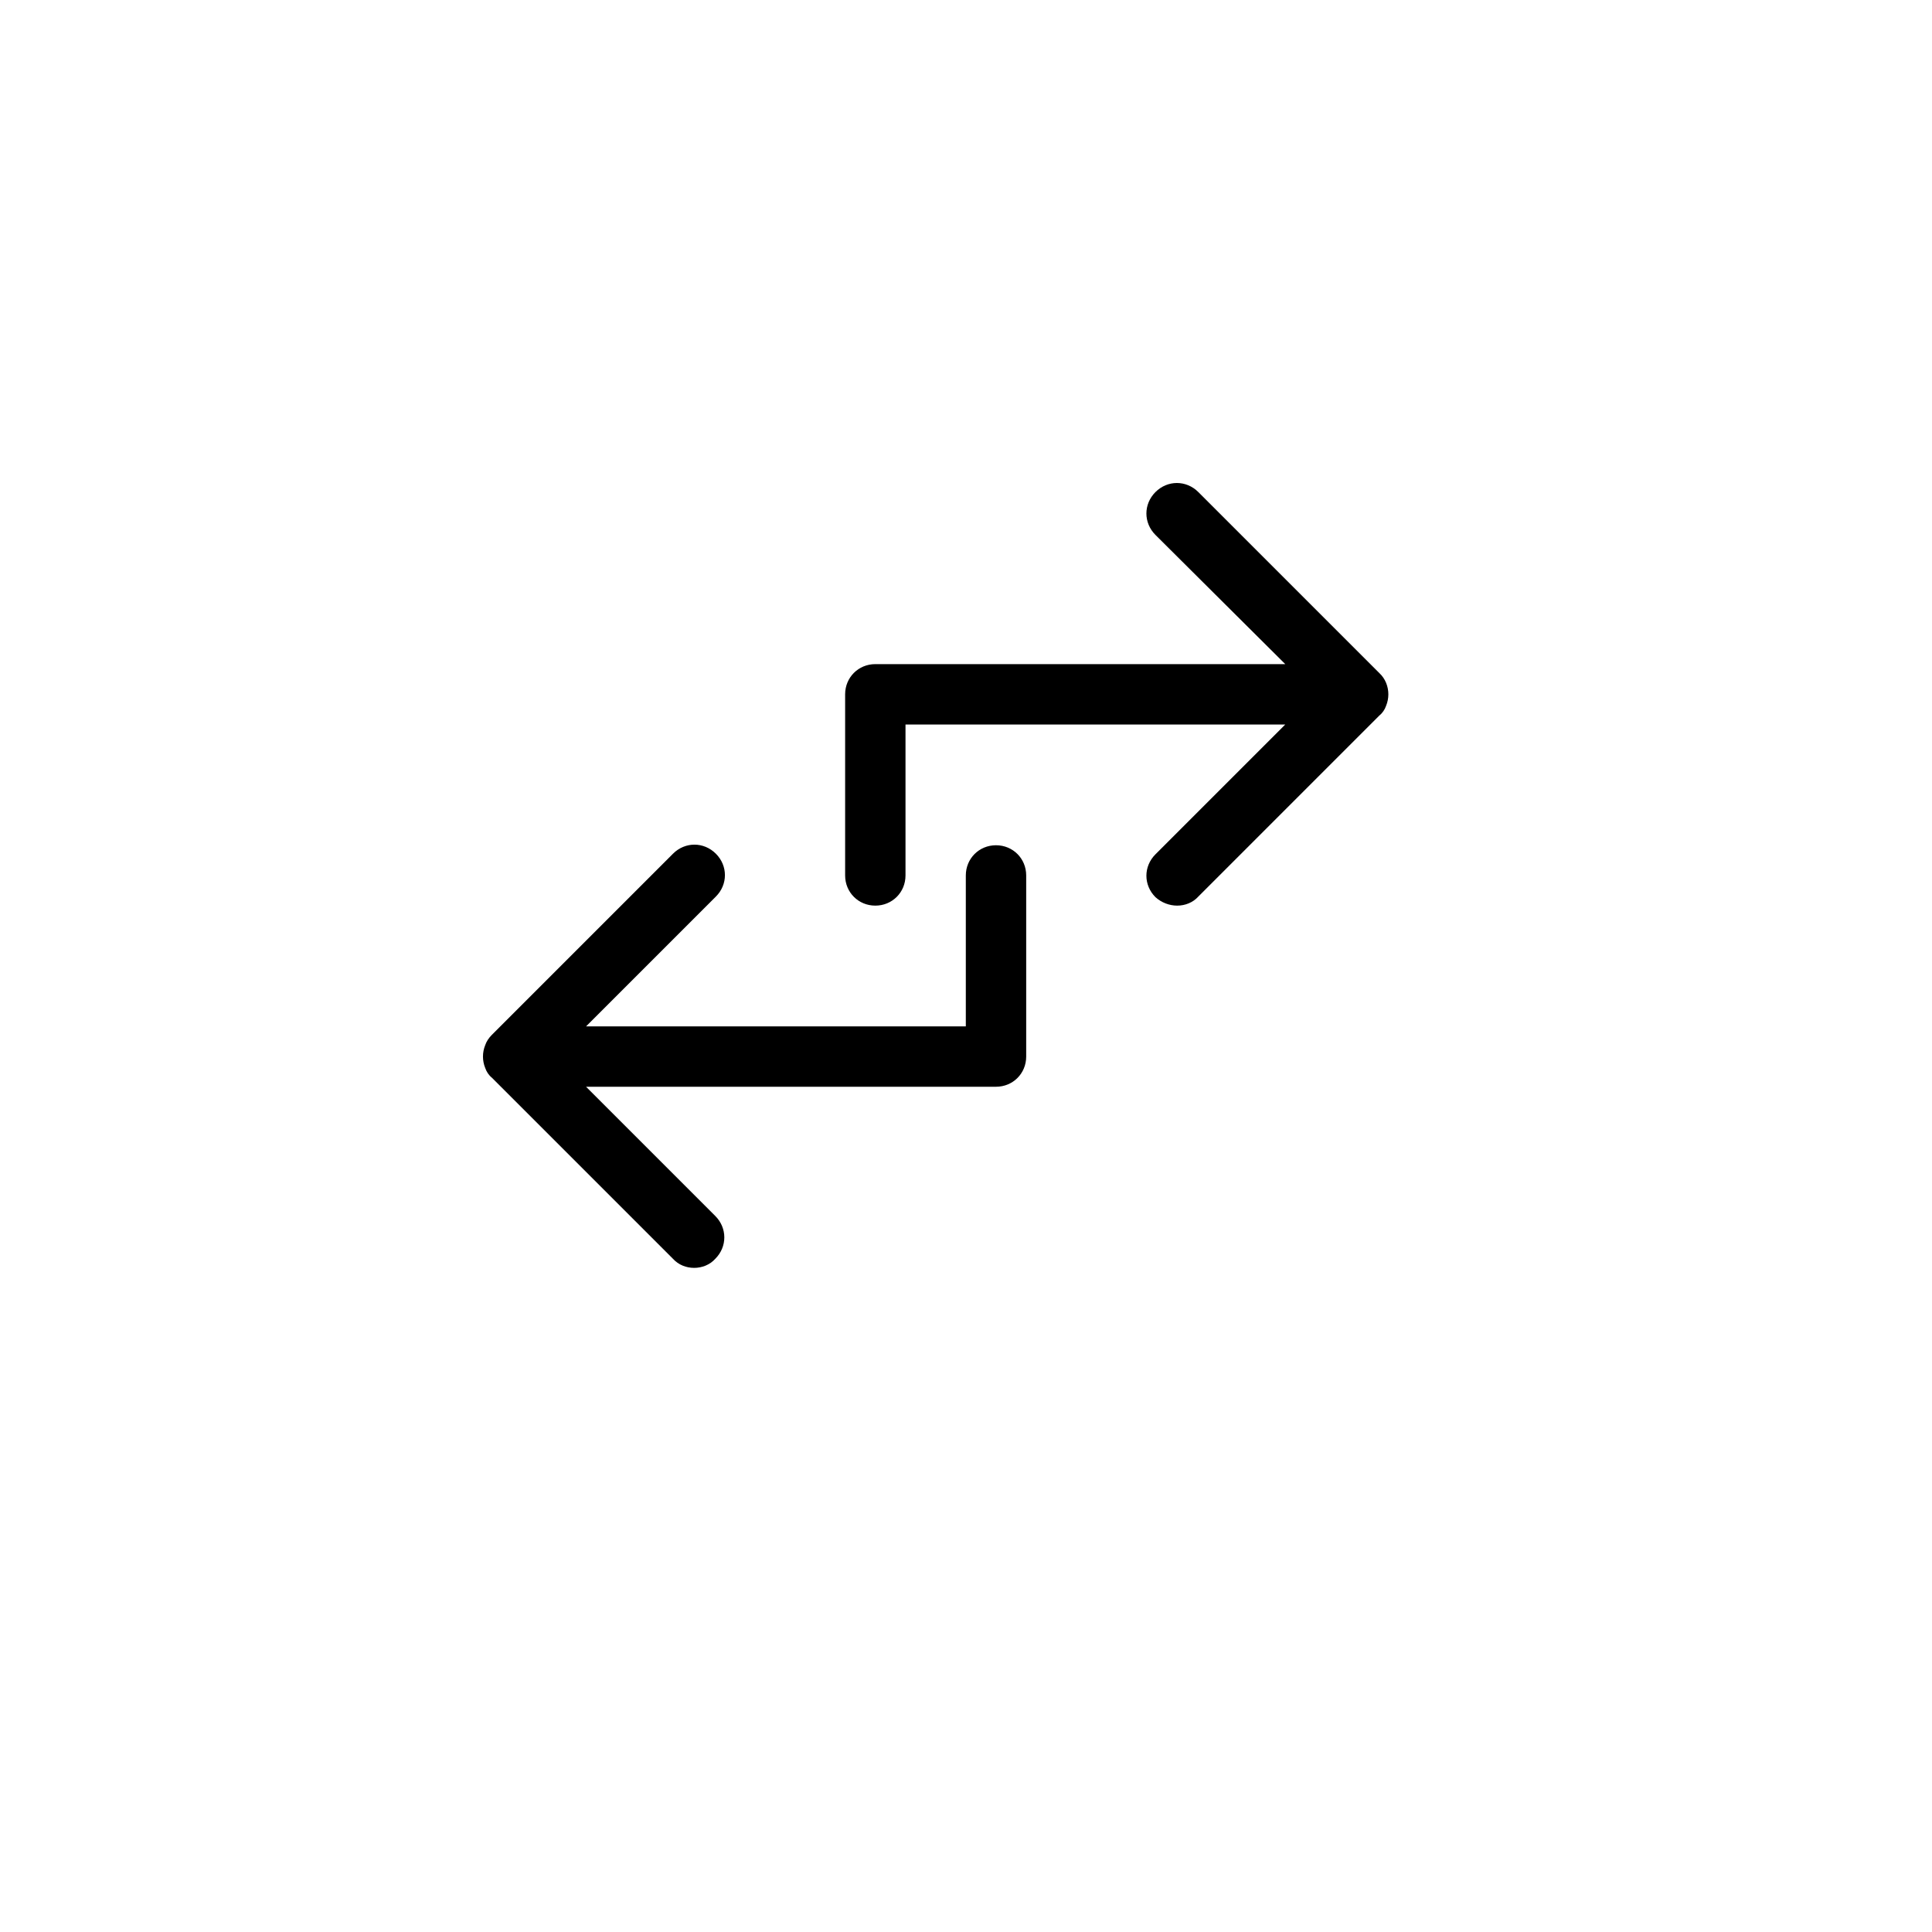
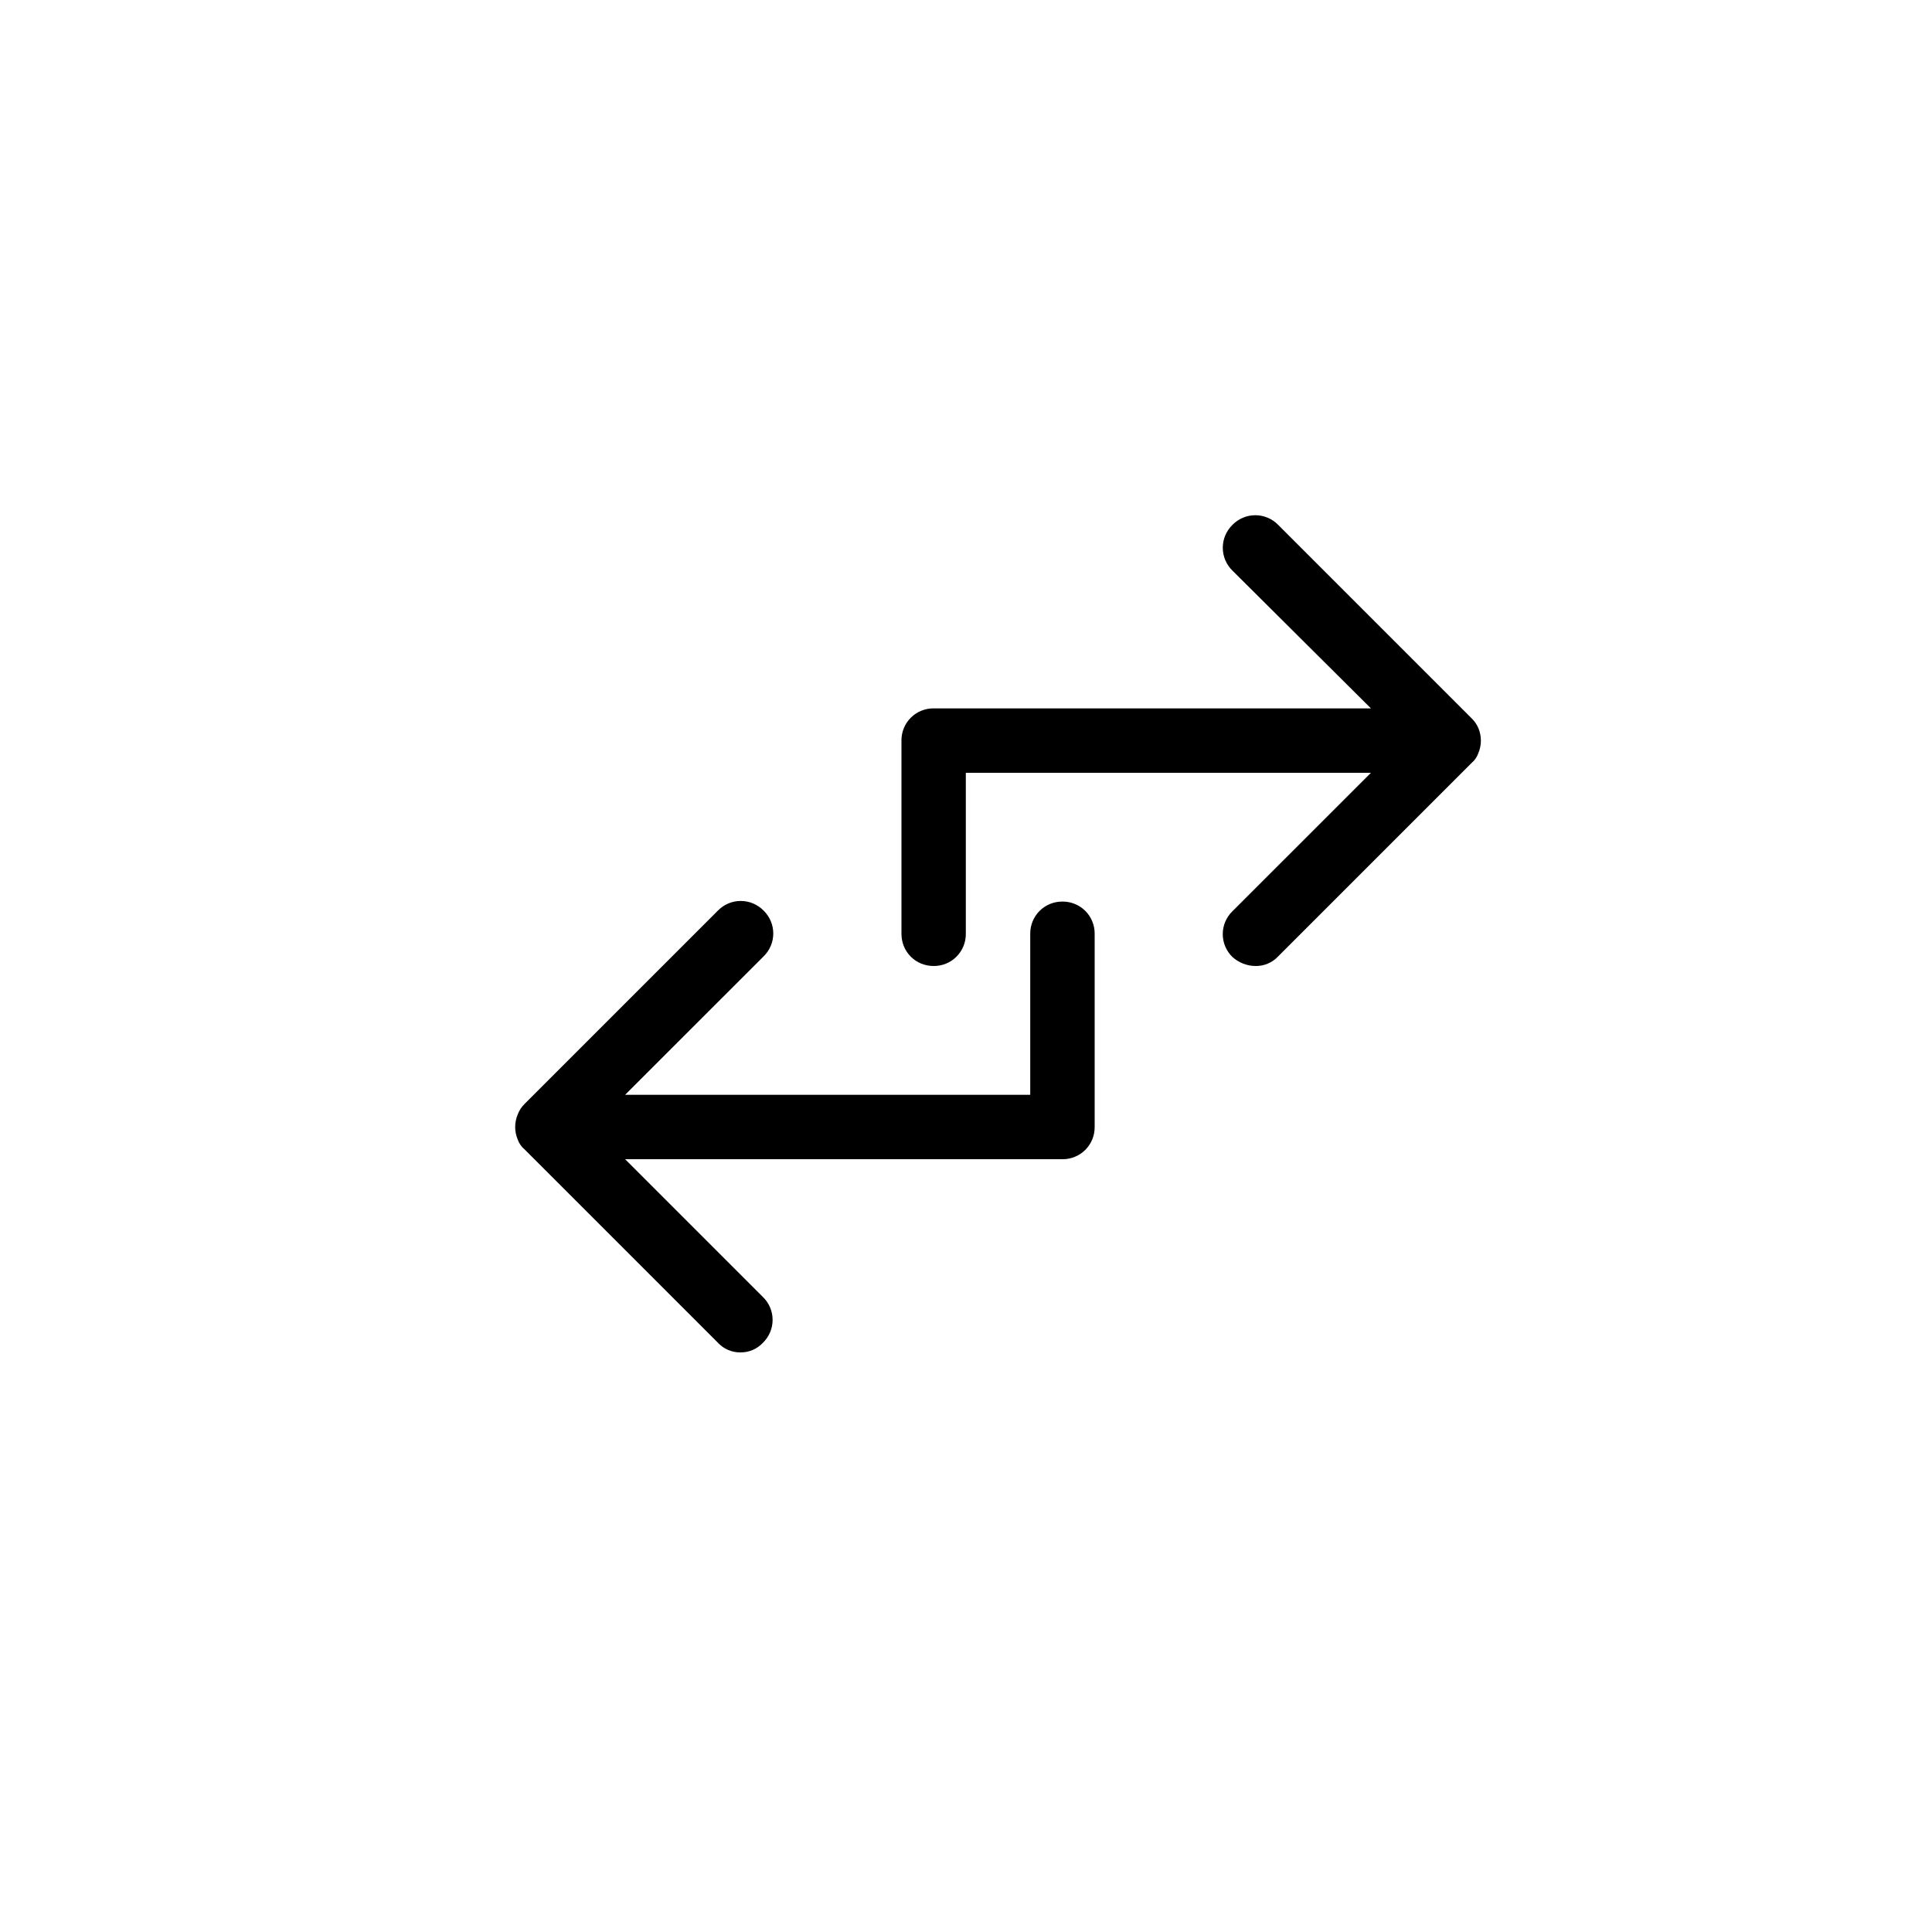
- <svg xmlns="http://www.w3.org/2000/svg" class="hidden" preserveAspectRatio="xMidYMin" viewBox="0 0 32 32" id="switch">
-   <path d="M16.497 14c-.28 0-.5.22-.5.5V17h-6.29l2.15-2.15c.2-.2.2-.51 0-.71-.2-.2-.51-.2-.71 0l-3 3c-.05.05-.09.11-.11.17a.5.5 0 0 0 0 .38c.02.06.06.12.11.16l3 3c.09.1.22.15.35.15.13 0 .26-.05.35-.15.2-.2.2-.51 0-.71L9.707 18h6.79c.28 0 .5-.22.5-.5v-3c0-.28-.22-.5-.5-.5Z" />
-   <path d="M22.958 11.69a.5.5 0 0 0 0-.38.457.457 0 0 0-.11-.16l-3-3c-.2-.2-.51-.2-.71 0-.2.2-.2.51 0 .71l2.15 2.14h-6.79c-.28 0-.5.22-.5.5v3c0 .28.22.5.5.5s.5-.22.5-.5V12h6.29l-2.15 2.15c-.2.2-.2.51 0 .71.1.09.23.14.36.14.13 0 .26-.05.35-.15l3-3c.05-.04.09-.1.11-.16Z" />
+ <svg xmlns="http://www.w3.org/2000/svg" id="switch" width="32" height="32">
+   <path d="M17.597 14.933a.528.528 0 0 0-.533.534v2.666h-6.71l2.294-2.293a.528.528 0 0 0 0-.757.528.528 0 0 0-.758 0l-3.2 3.2a.481.481 0 0 0-.117.181.533.533 0 0 0 0 .405.38.38 0 0 0 .118.171l3.2 3.2a.5.5 0 0 0 .373.16.5.5 0 0 0 .373-.16.528.528 0 0 0 0-.757L10.354 19.2h7.243a.528.528 0 0 0 .534-.533v-3.2a.528.528 0 0 0-.534-.534Z" />
+   <path d="M24.488 12.47a.534.534 0 0 0 0-.406.488.488 0 0 0-.117-.17l-3.2-3.2a.528.528 0 0 0-.758 0 .528.528 0 0 0 0 .757l2.294 2.282h-7.243a.528.528 0 0 0-.533.534v3.2c0 .298.234.533.533.533a.528.528 0 0 0 .533-.533V12.8h6.71l-2.294 2.293a.528.528 0 0 0 0 .758c.107.096.246.149.384.149a.5.5 0 0 0 .374-.16l3.2-3.2a.38.38 0 0 0 .117-.17Z" />
</svg>
